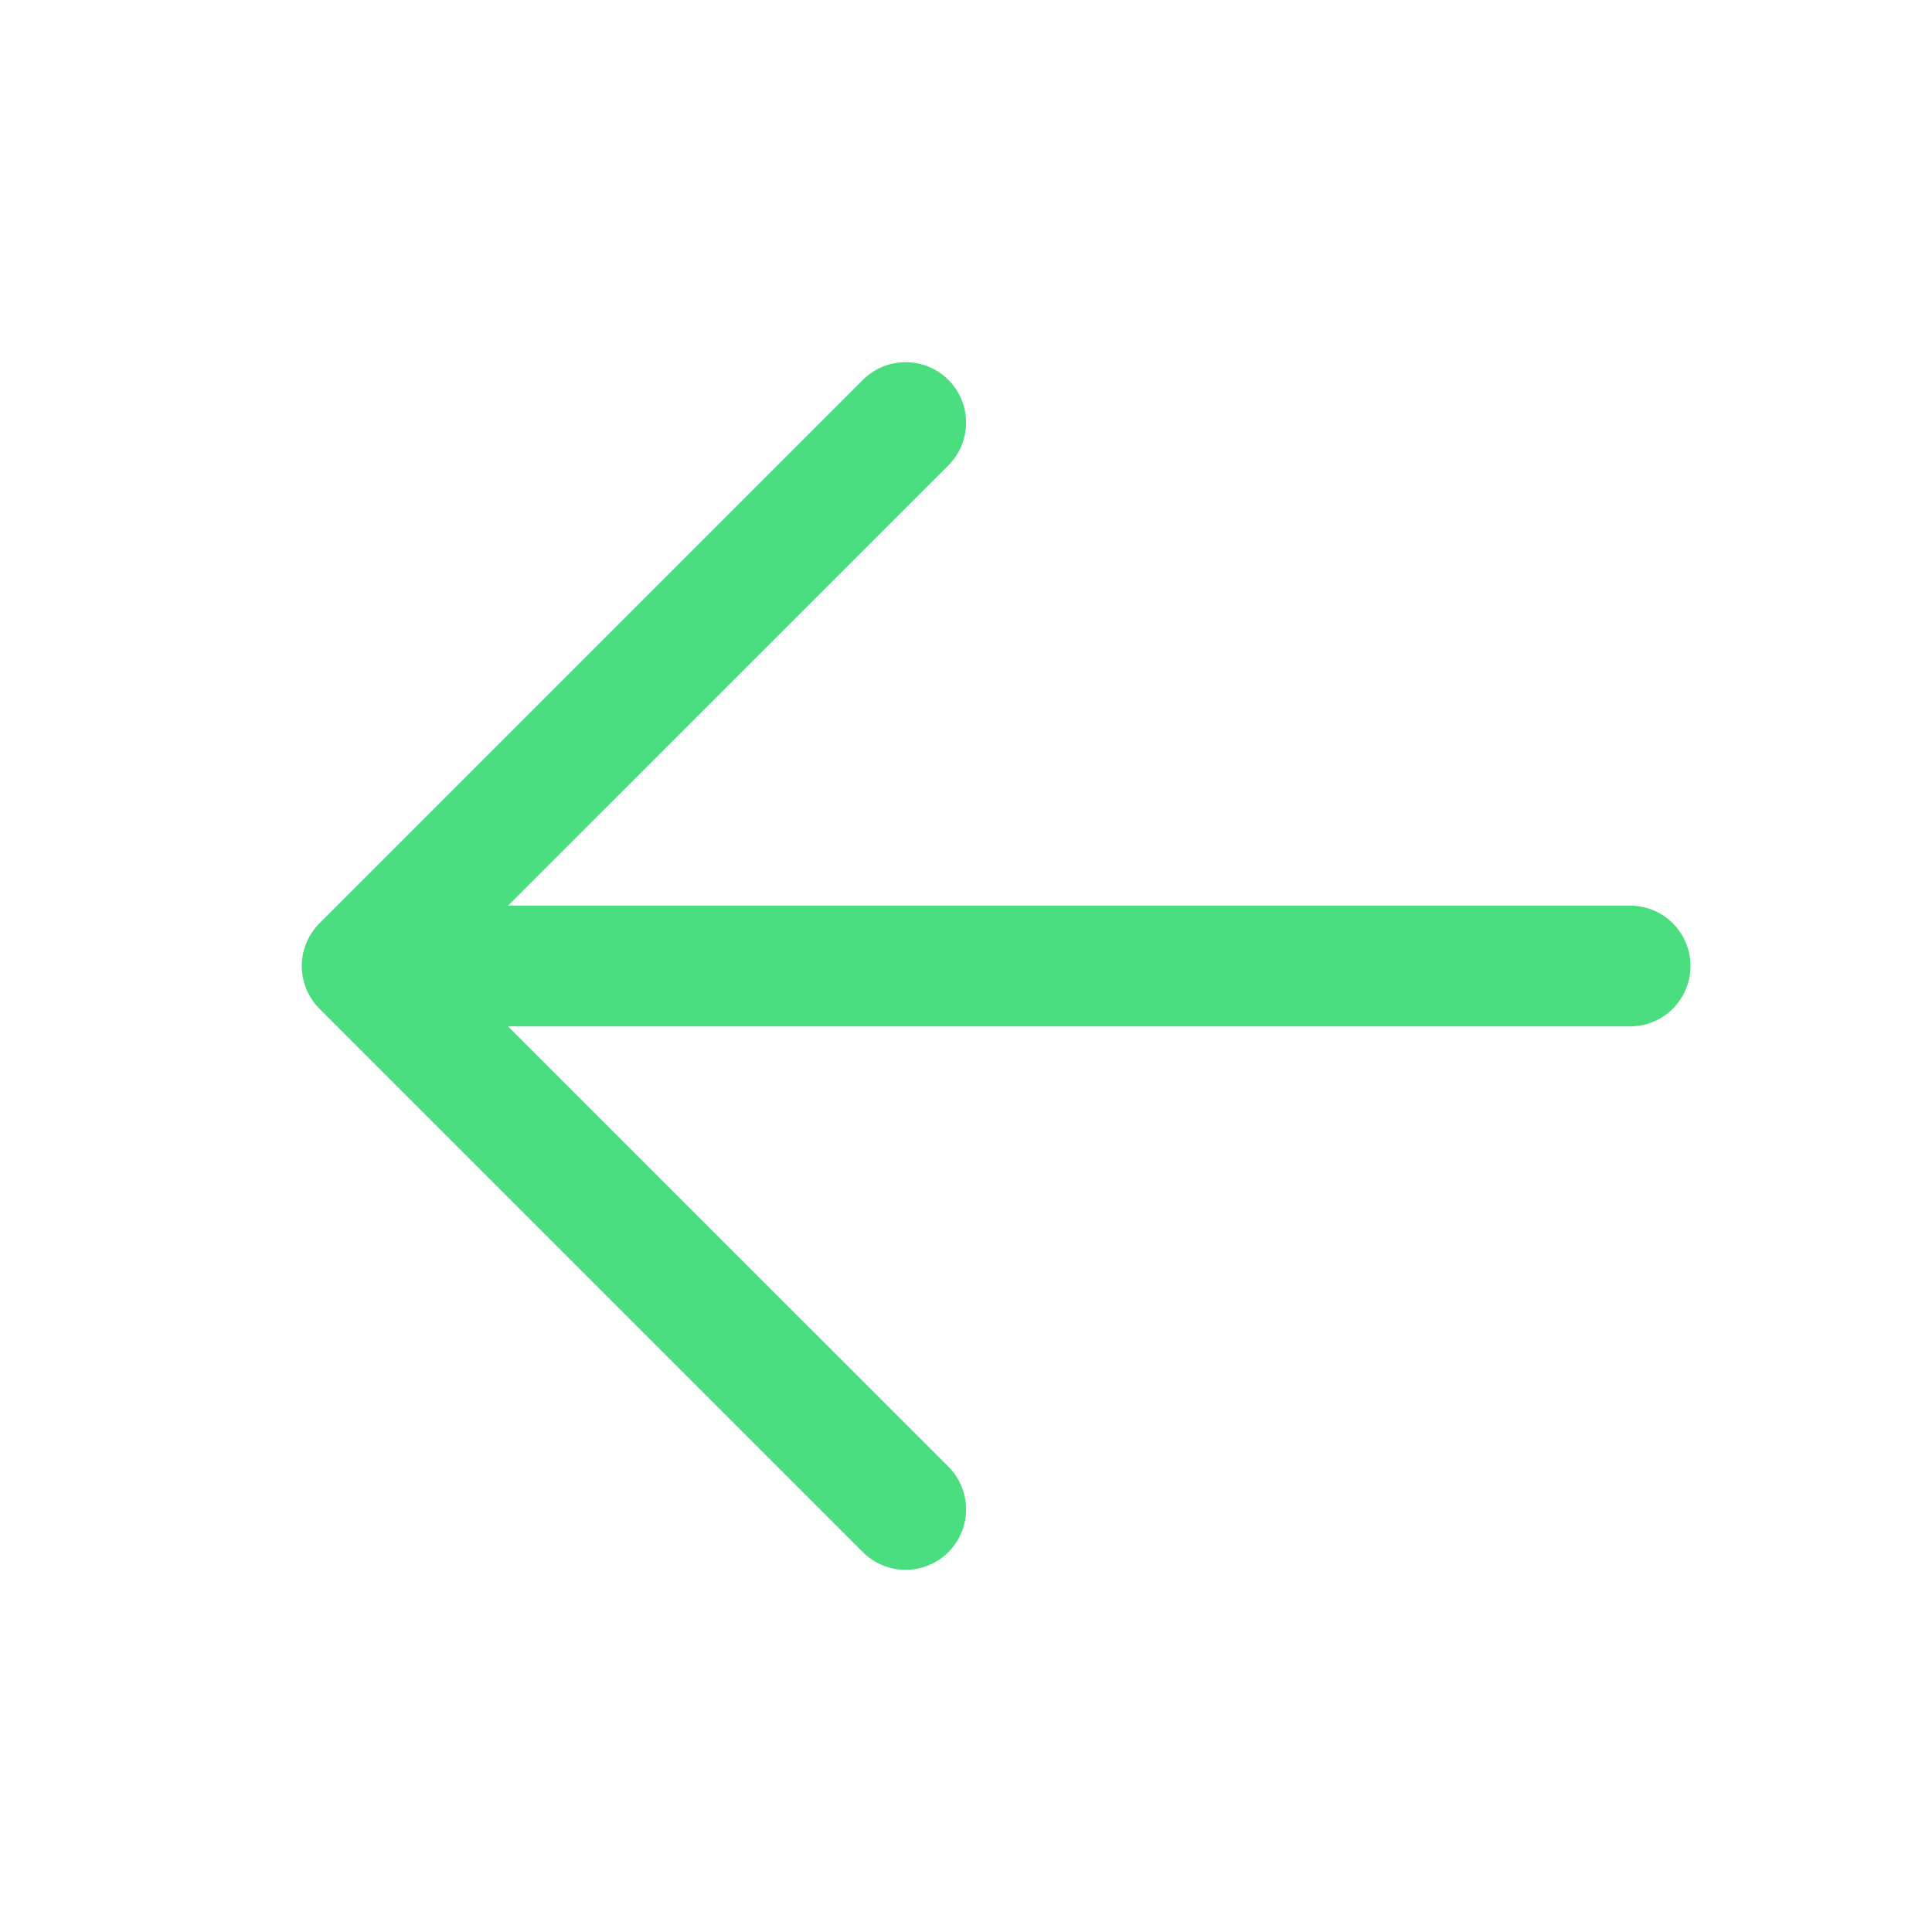
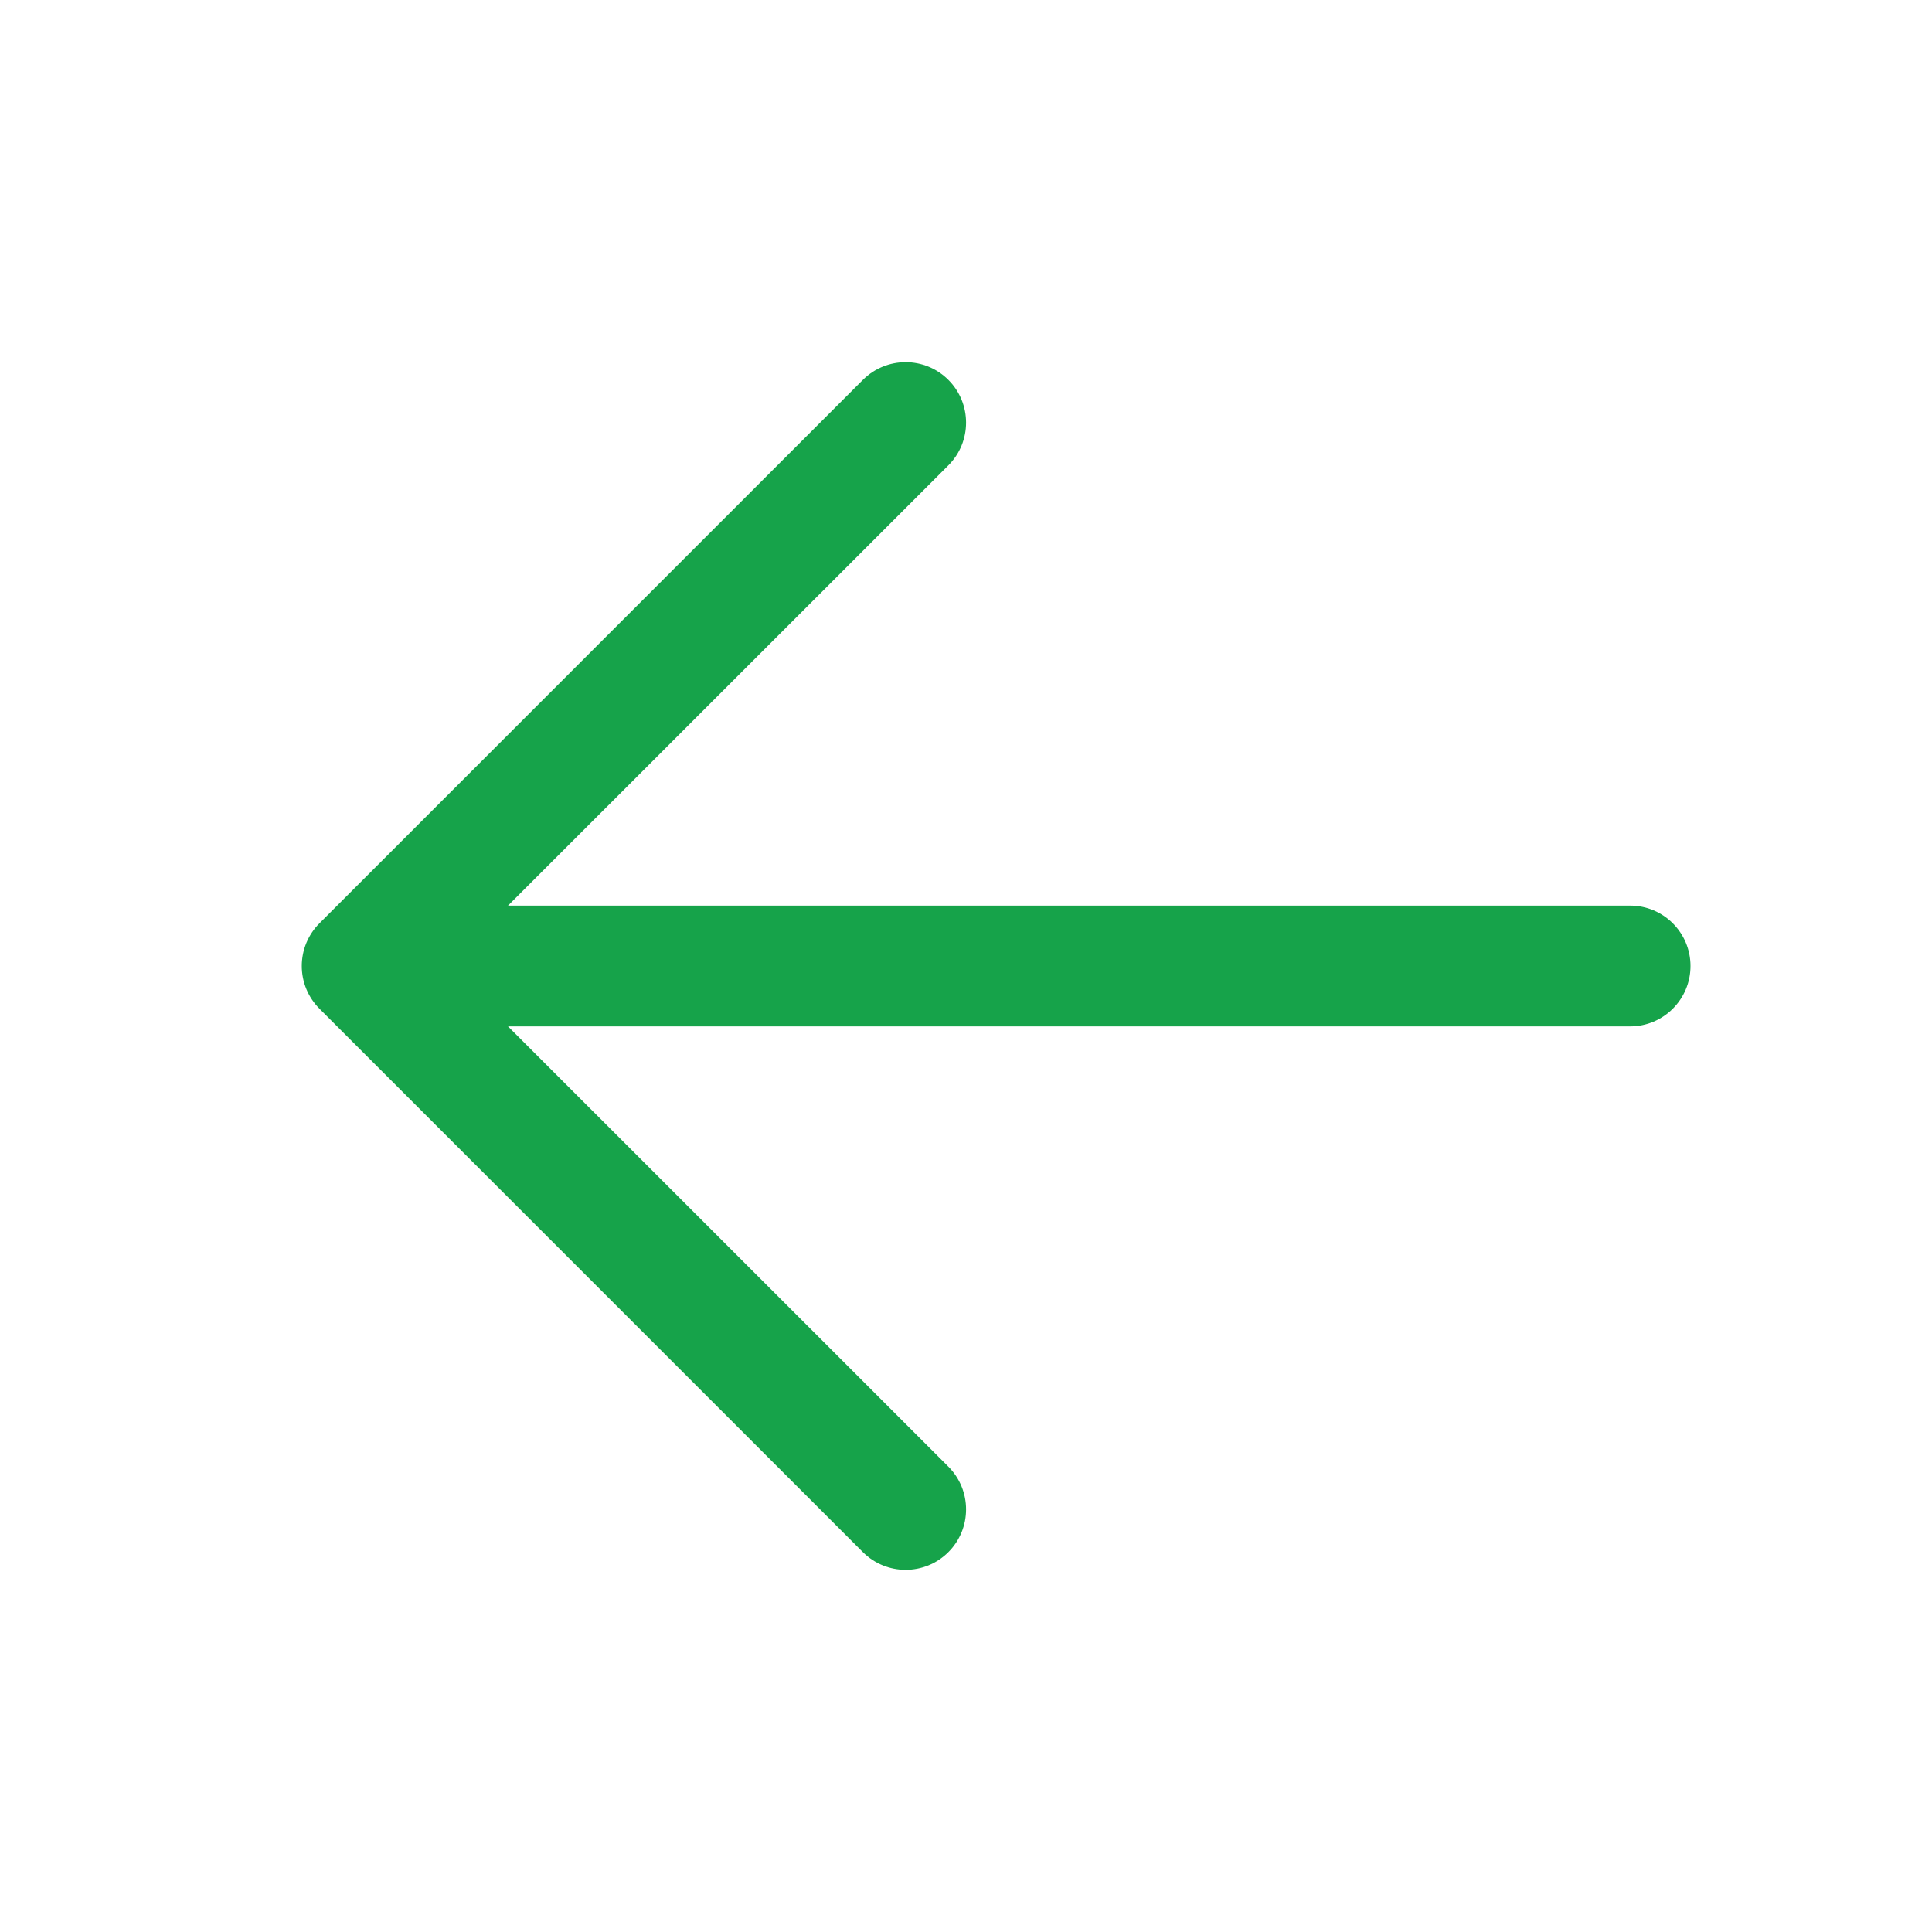
<svg xmlns="http://www.w3.org/2000/svg" width="800px" height="800px" viewBox="0 0 1024 1024">
-   <path fill="#4ade80" d="M224 480h640a32 32 0 1 1 0 64H224a32 32 0 0 1 0-64z" />
-   <path fill="#4ade80" d="m237.248 512 265.408 265.344a32 32 0 0 1-45.312 45.312l-288-288a32 32 0 0 1 0-45.312l288-288a32 32 0 1 1 45.312 45.312L237.248 512z" />
+   <path fill="#16a34a" d="M224 480h640a32 32 0 1 1 0 64H224a32 32 0 0 1 0-64z" />
+   <path fill="#16a34a" d="m237.248 512 265.408 265.344a32 32 0 0 1-45.312 45.312l-288-288a32 32 0 0 1 0-45.312l288-288a32 32 0 1 1 45.312 45.312L237.248 512z" />
</svg>
